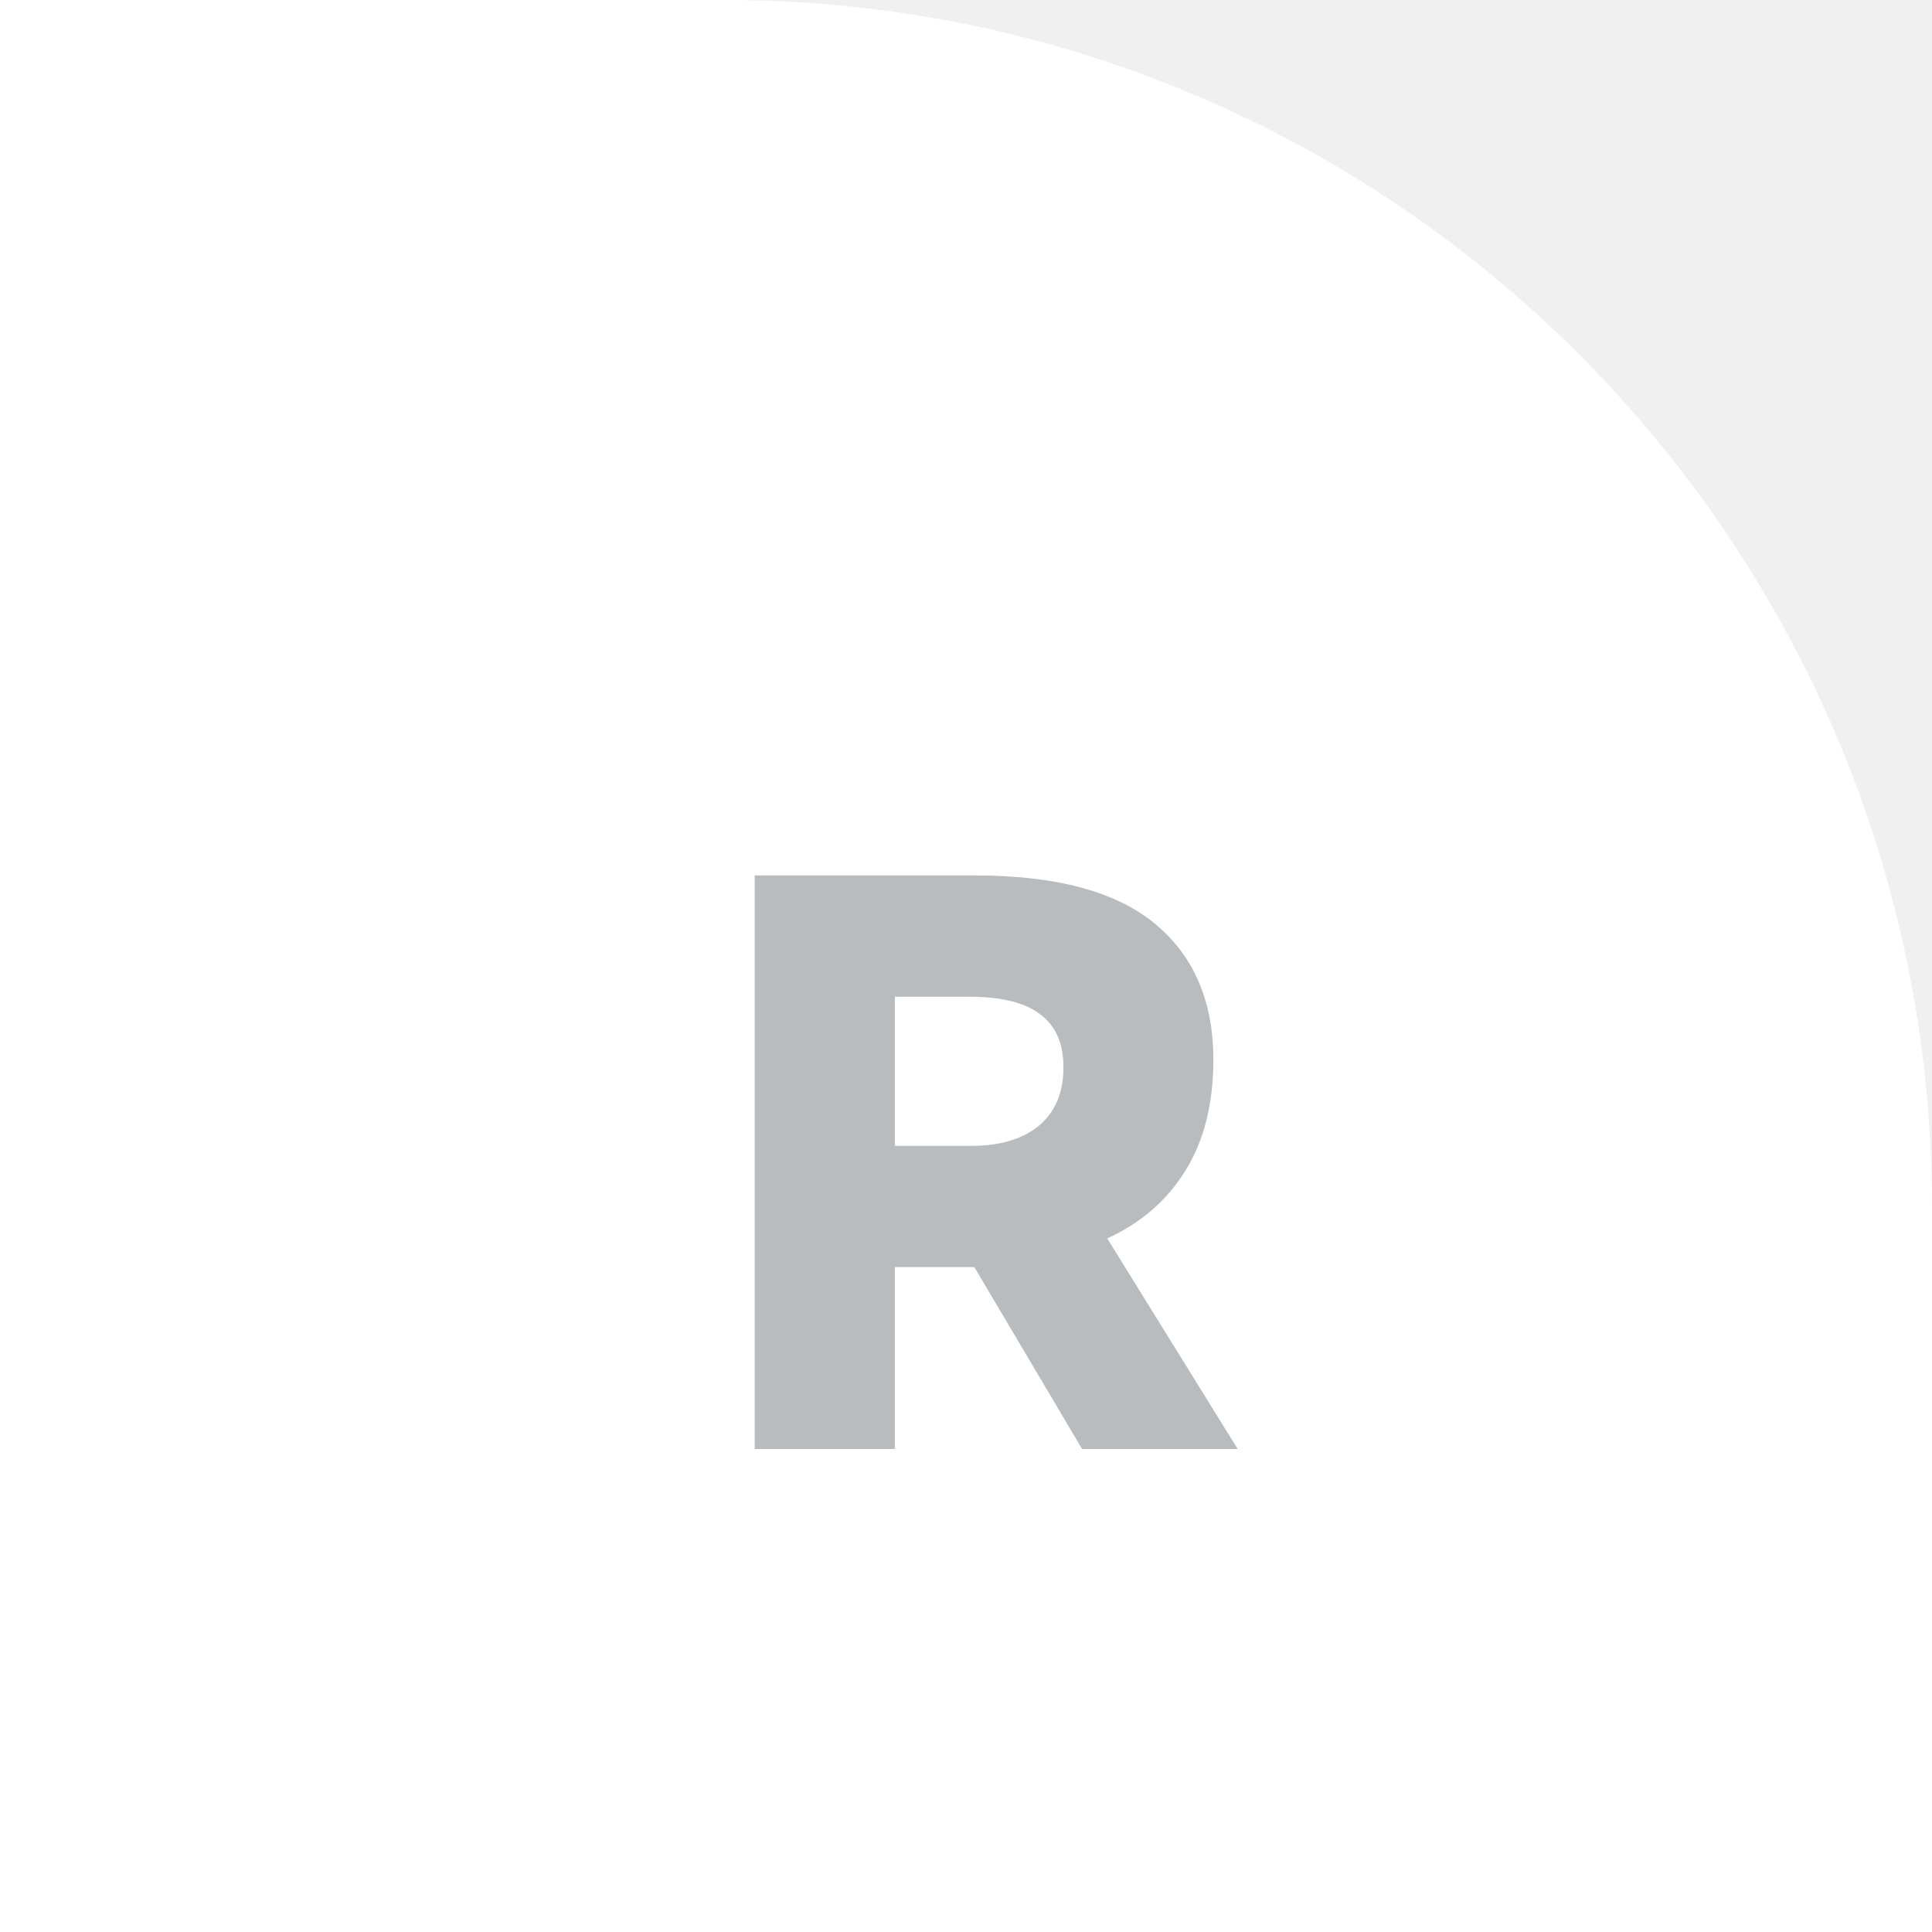
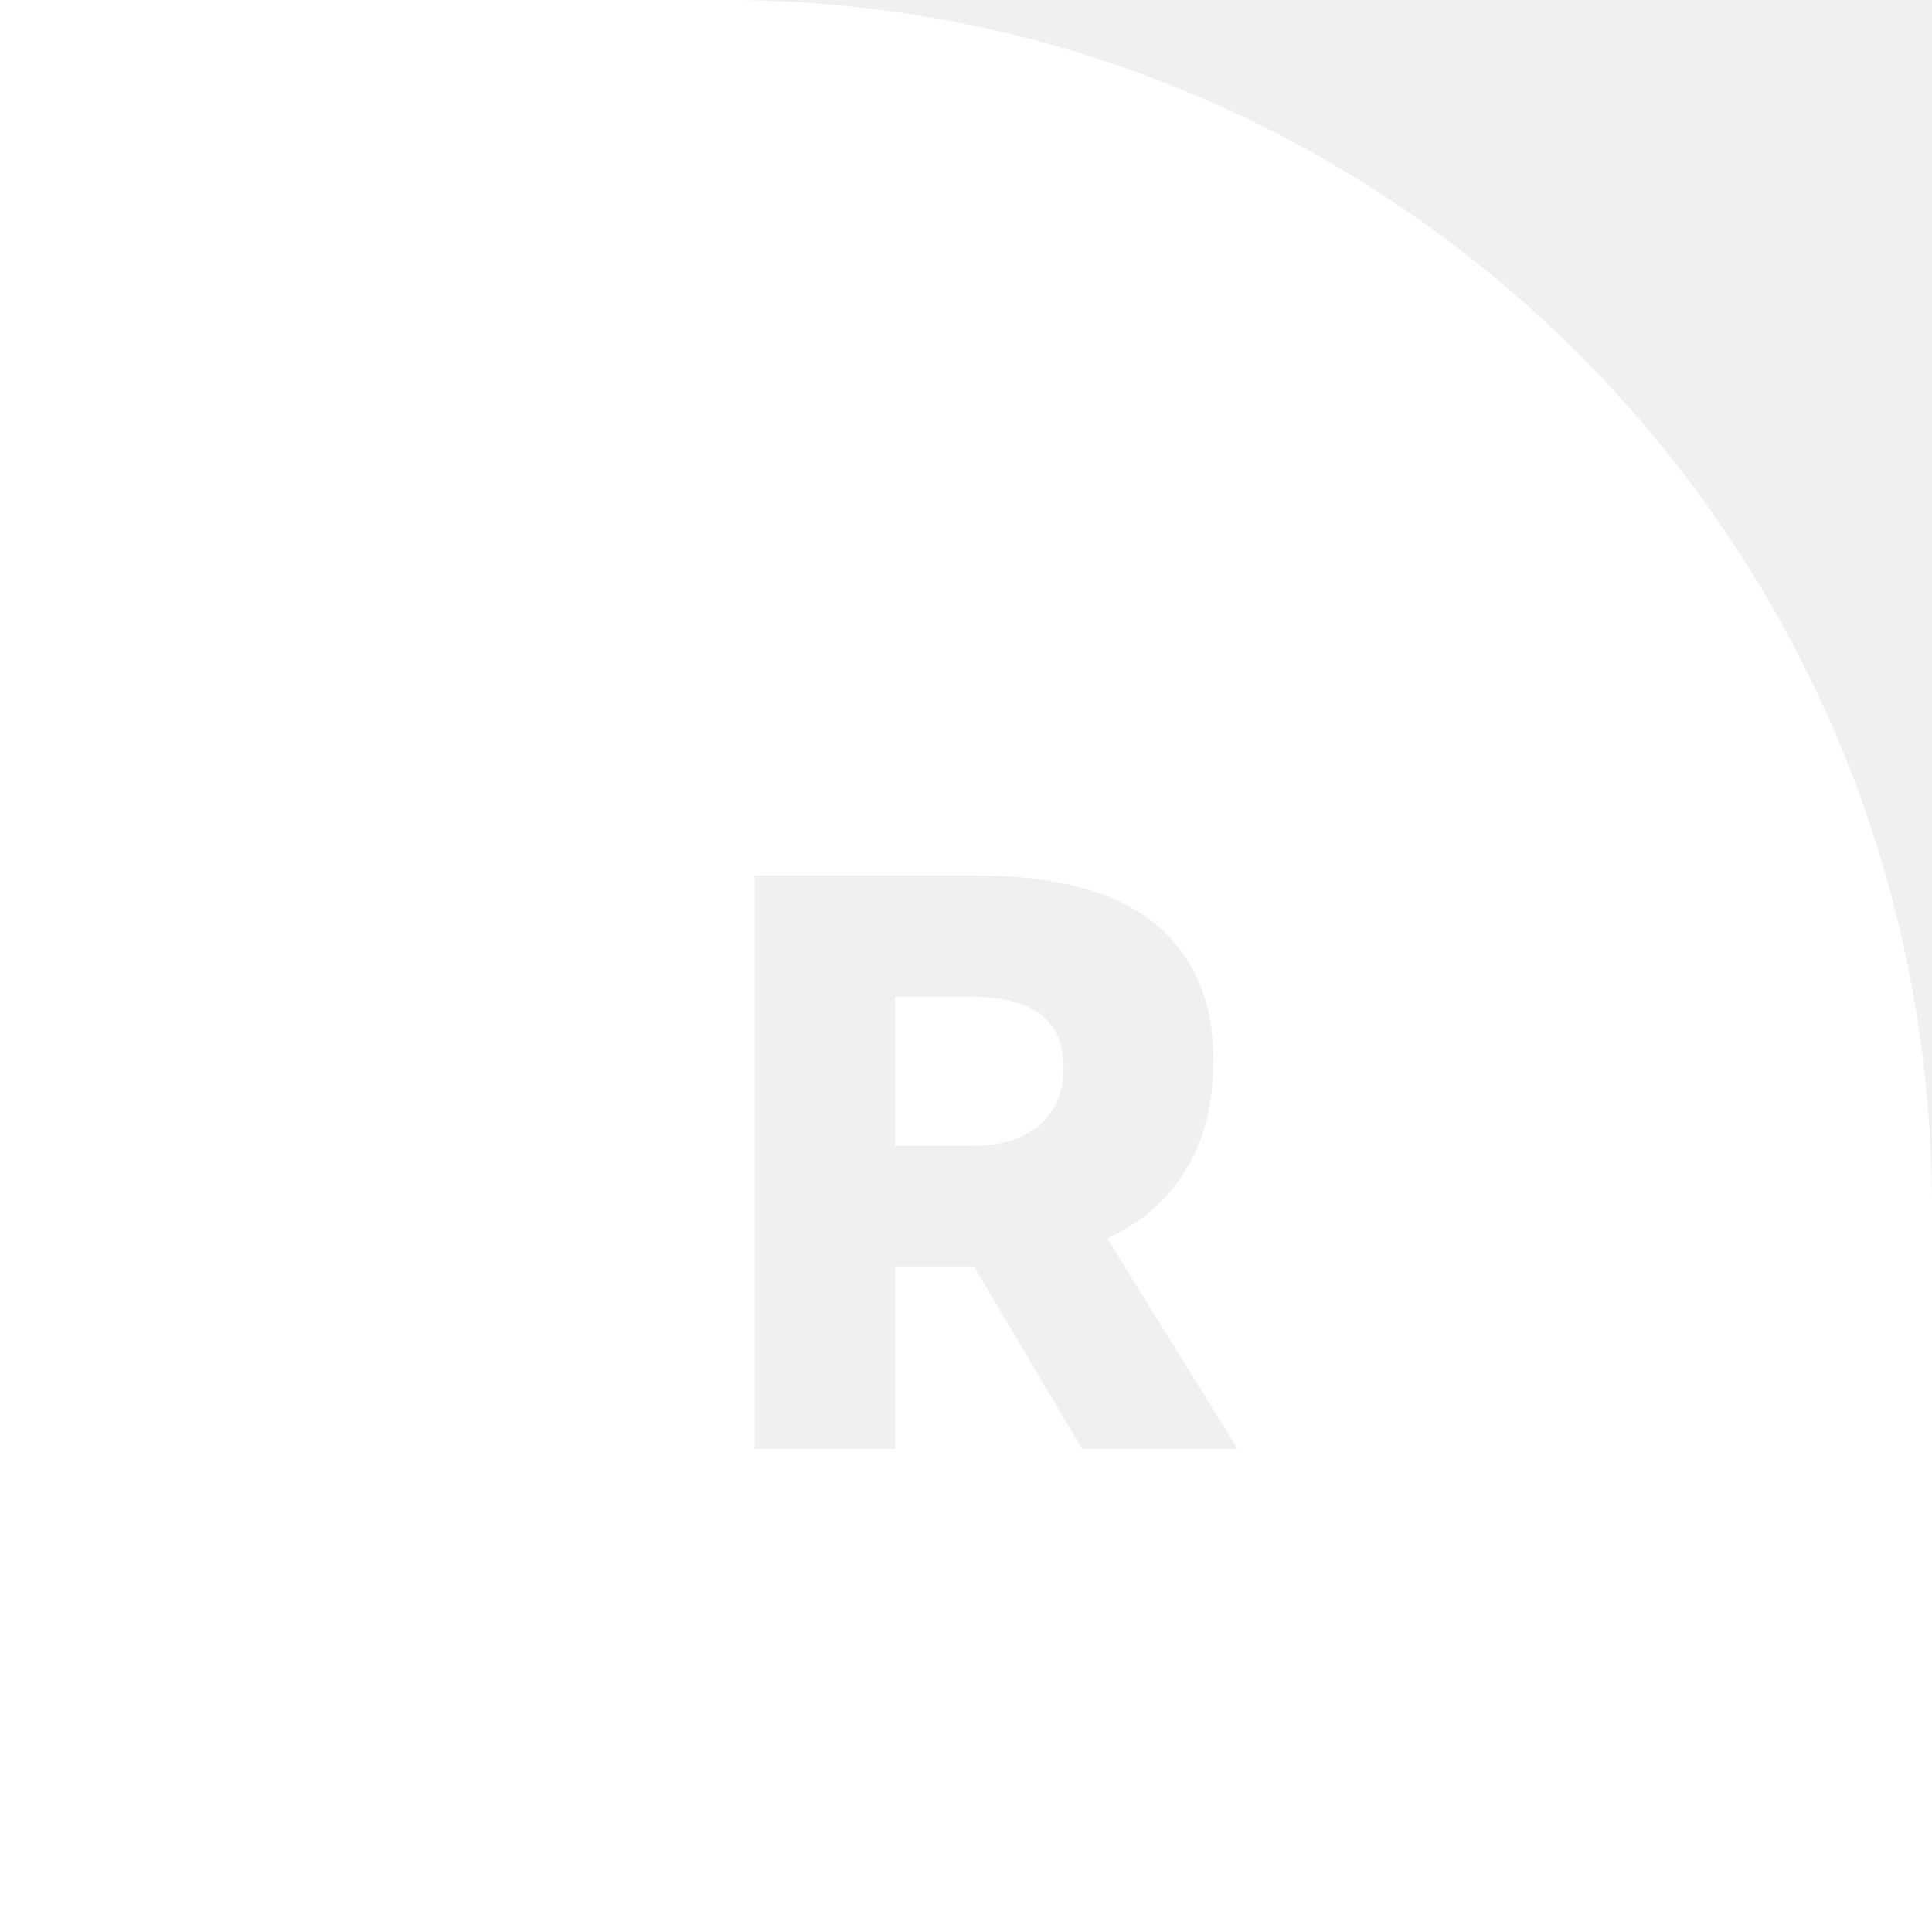
<svg xmlns="http://www.w3.org/2000/svg" width="32" height="32" viewBox="0 0 32 32" fill="none">
-   <path d="M32 20C32 8.954 23.046 0 12 0H0V32H32V20Z" fill="white" />
-   <path d="M20.5 24H17.923L16.138 20.987H15.936H14.822V24H12.5V14.5H16.151C17.493 14.5 18.487 14.767 19.131 15.301C19.775 15.835 20.097 16.585 20.097 17.554C20.097 18.286 19.941 18.902 19.628 19.399C19.323 19.888 18.894 20.259 18.339 20.512L20.5 24ZM14.822 16.509V18.979H16.084C16.558 18.979 16.93 18.87 17.198 18.653C17.475 18.427 17.614 18.101 17.614 17.676C17.614 17.287 17.489 16.997 17.238 16.807C16.988 16.608 16.59 16.509 16.044 16.509H14.822Z" fill="#B8BCBF" />
+   <g clip-path="url(#clip0_1967_17292)">
+     <path fill-rule="evenodd" clip-rule="evenodd" d="M12 0C23.046 0 32 8.954 32 20V32H0V0H12ZM17.923 24H20.5L18.339 20.512C18.894 20.259 19.323 19.888 19.628 19.399C19.941 18.902 20.097 18.286 20.097 17.554C20.097 16.585 19.775 15.835 19.131 15.301C18.487 14.767 17.493 14.5 16.151 14.5H12.5V24H14.822V20.987H15.936H16.138L17.923 24ZM14.822 18.979V16.509H16.044C16.59 16.509 16.988 16.608 17.238 16.807C17.489 16.997 17.614 17.287 17.614 17.676C17.614 18.101 17.475 18.427 17.198 18.653C16.93 18.87 16.558 18.979 16.084 18.979H14.822Z" fill="white" />
+   </g>
+   <defs>
+     <clipPath id="clip0_1967_17292">
+       <rect width="32" height="32" fill="white" />
+     </clipPath>
+   </defs>
</svg>
